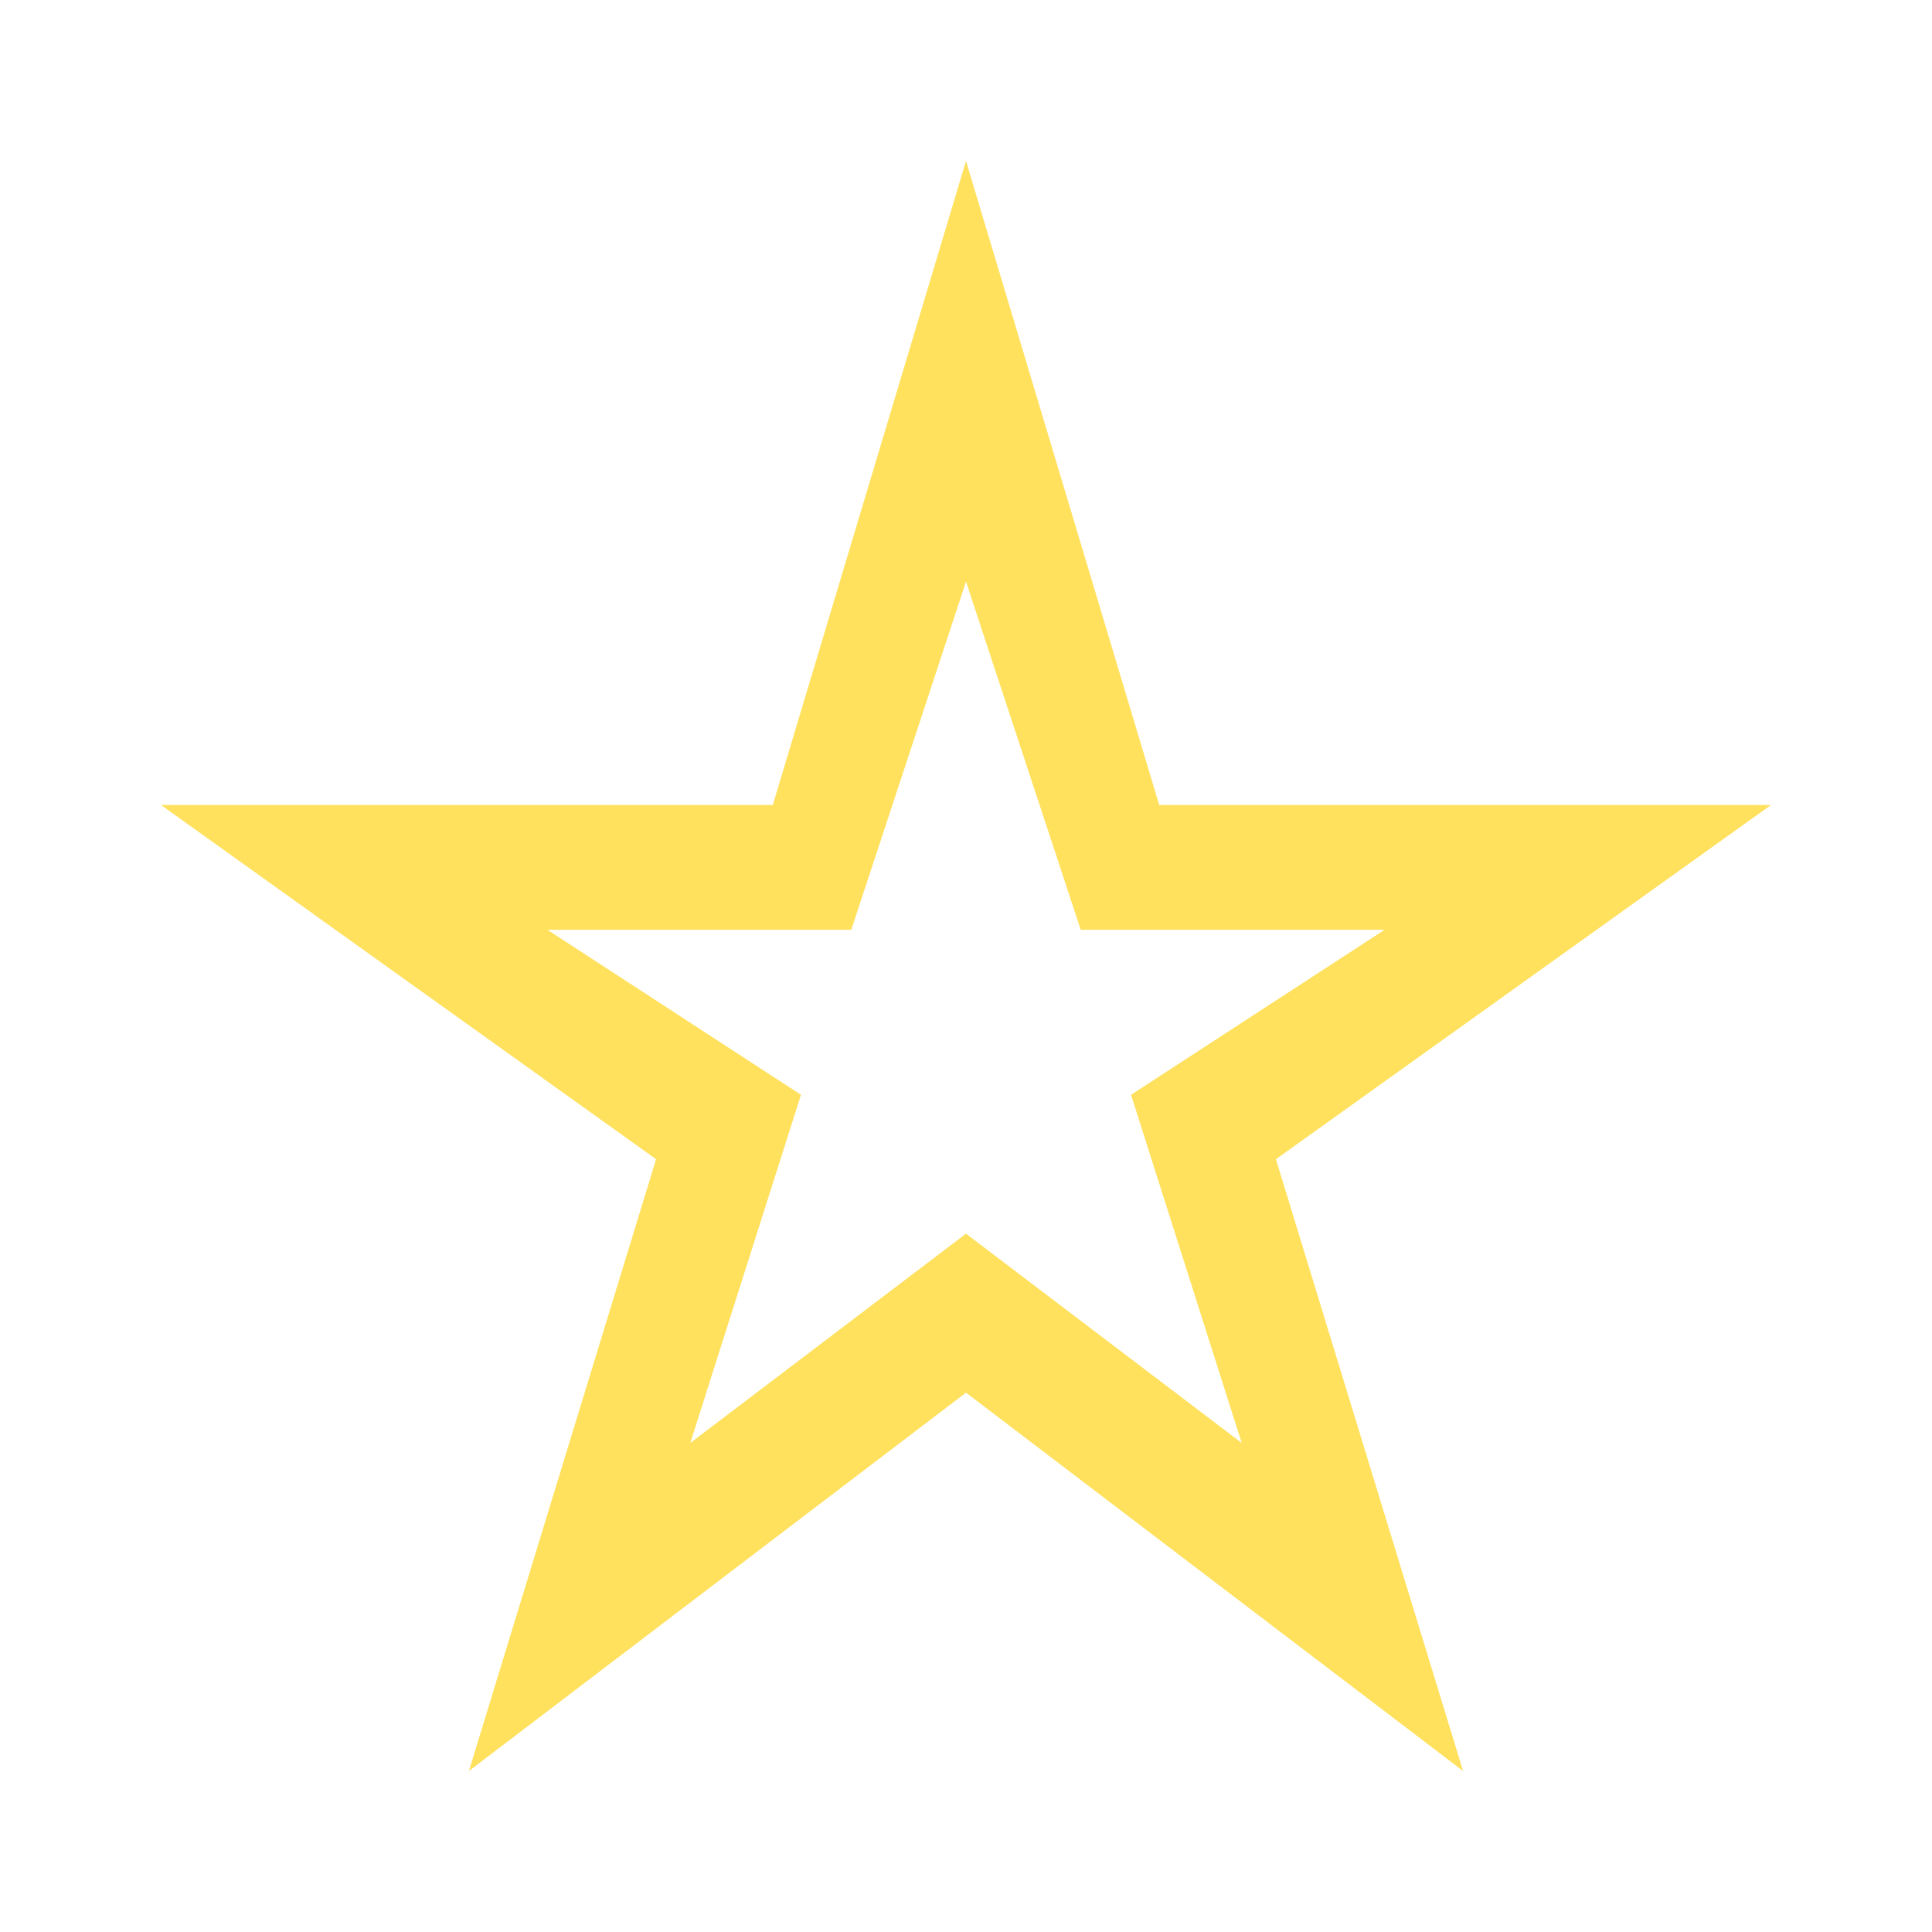
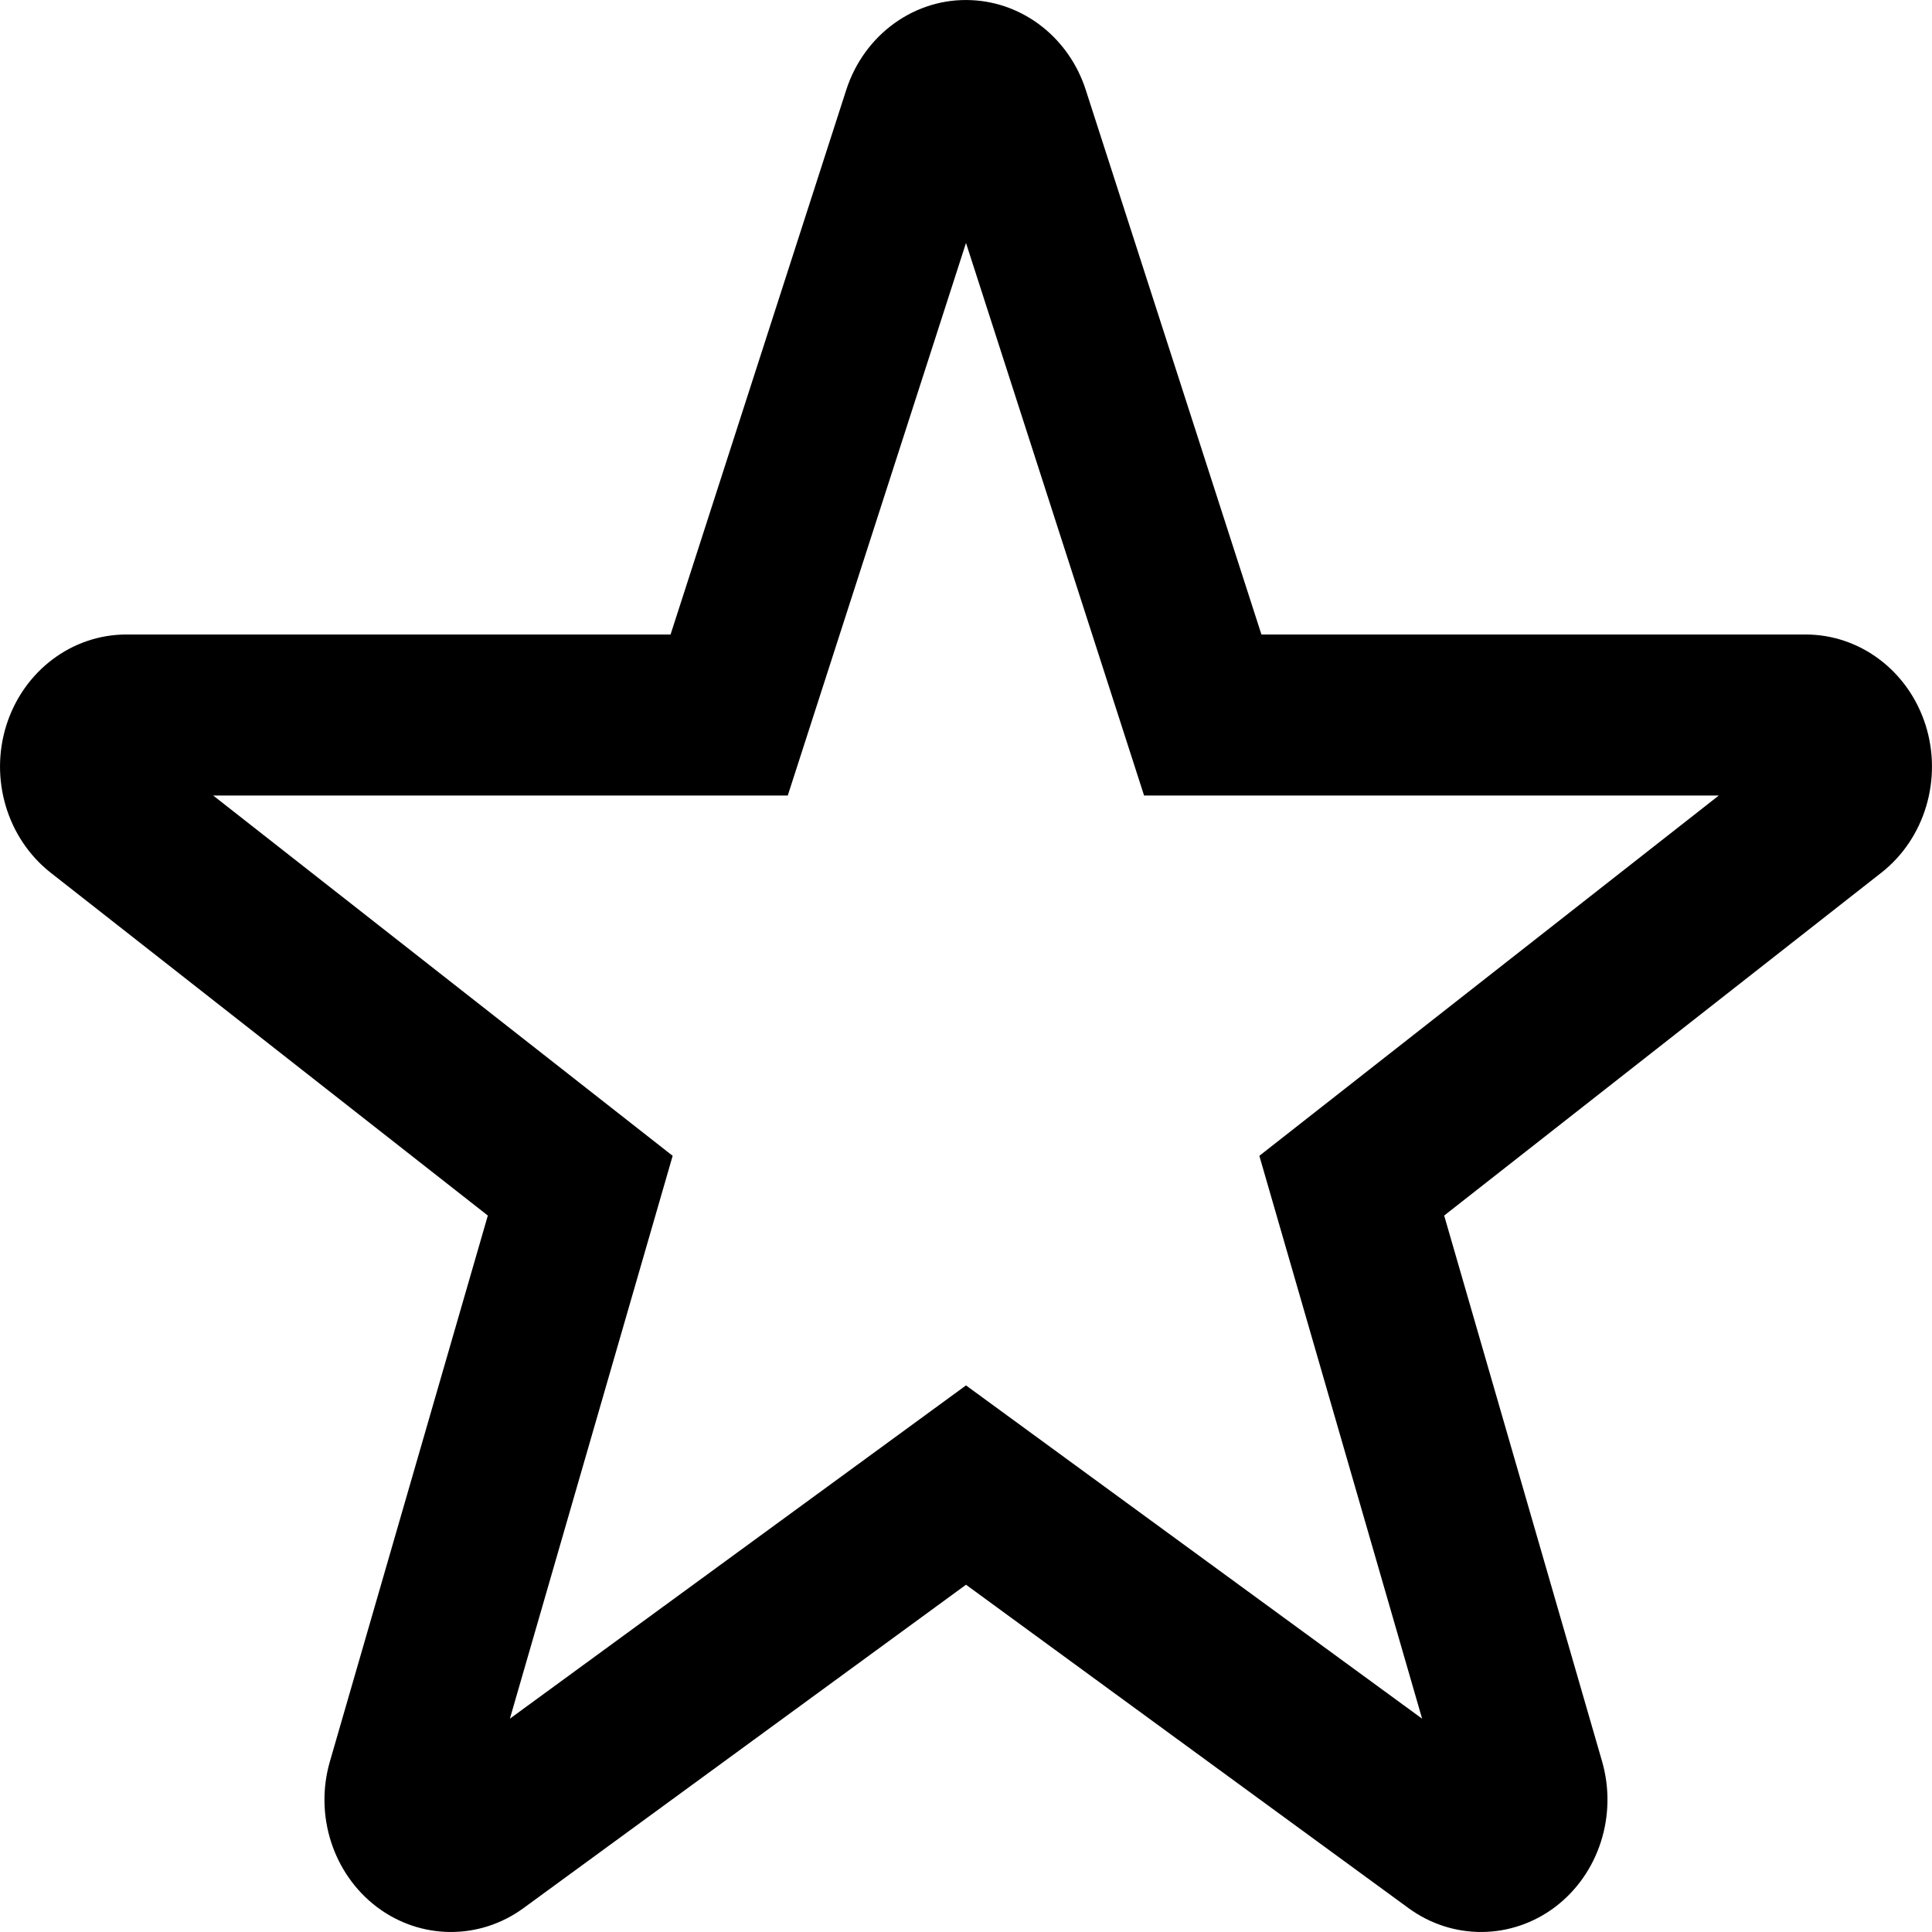
- <svg xmlns="http://www.w3.org/2000/svg" height="48" width="48">
-   <path fill="#FFE15D" d="m17.15 35.85 6.85-5.2 6.85 5.2-2.75-8.65 6.3-4.1h-7.55L24 14.45l-2.85 8.65H13.6l6.3 4.1ZM11.65 44l4.65-15.2L4 20h15.2L24 4l4.8 16H44l-12.3 8.8L36.35 44 24 34.6ZM24 25.15Z" />
+ <svg xmlns="http://www.w3.org/2000/svg" width="12" height="12" viewBox="0 0 12 12" fill="none">
+   <path d="M6.035 0.001C5.686 -0.016 5.368 0.212 5.256 0.559L4.165 3.941H0.785C0.447 3.941 0.147 4.167 0.04 4.503C-0.066 4.838 0.044 5.207 0.314 5.42L3.03 7.55L2.049 10.941C1.952 11.276 2.069 11.638 2.34 11.844C2.611 12.049 2.977 12.052 3.251 11.852L6 9.843L8.749 11.852C9.023 12.052 9.389 12.049 9.66 11.844C9.931 11.638 10.047 11.276 9.951 10.941L8.97 7.55L11.686 5.42C11.956 5.208 12.066 4.838 11.96 4.503C11.853 4.167 11.553 3.941 11.215 3.941H7.835L6.744 0.559C6.641 0.238 6.359 0.016 6.036 0.001H6.035Z" fill="rgba(0,0,0,0)" />
+   <path fill-rule="evenodd" clip-rule="evenodd" d="M6.744 0.559L7.835 3.941H11.215C11.553 3.941 11.853 4.167 11.96 4.503C12.066 4.838 11.956 5.208 11.686 5.42L8.97 7.55L9.951 10.941C10.047 11.276 9.931 11.638 9.66 11.844C9.389 12.049 9.023 12.052 8.749 11.852L6 9.843L3.251 11.852C2.977 12.052 2.611 12.049 2.34 11.844C2.069 11.638 1.952 11.276 2.049 10.941L3.03 7.55L0.314 5.42C0.044 5.207 -0.066 4.838 0.04 4.503C0.147 4.167 0.447 3.941 0.785 3.941H4.165L5.256 0.559C5.368 0.212 5.686 -0.016 6.035 0.001C6.359 0.016 6.641 0.238 6.744 0.559ZM3.167 10.675L6 8.605L8.833 10.675L7.822 7.179L10.676 4.941H7.106L6 1.509L4.893 4.941H1.324L4.178 7.179L3.167 10.675Z" fill="black" />
</svg>
